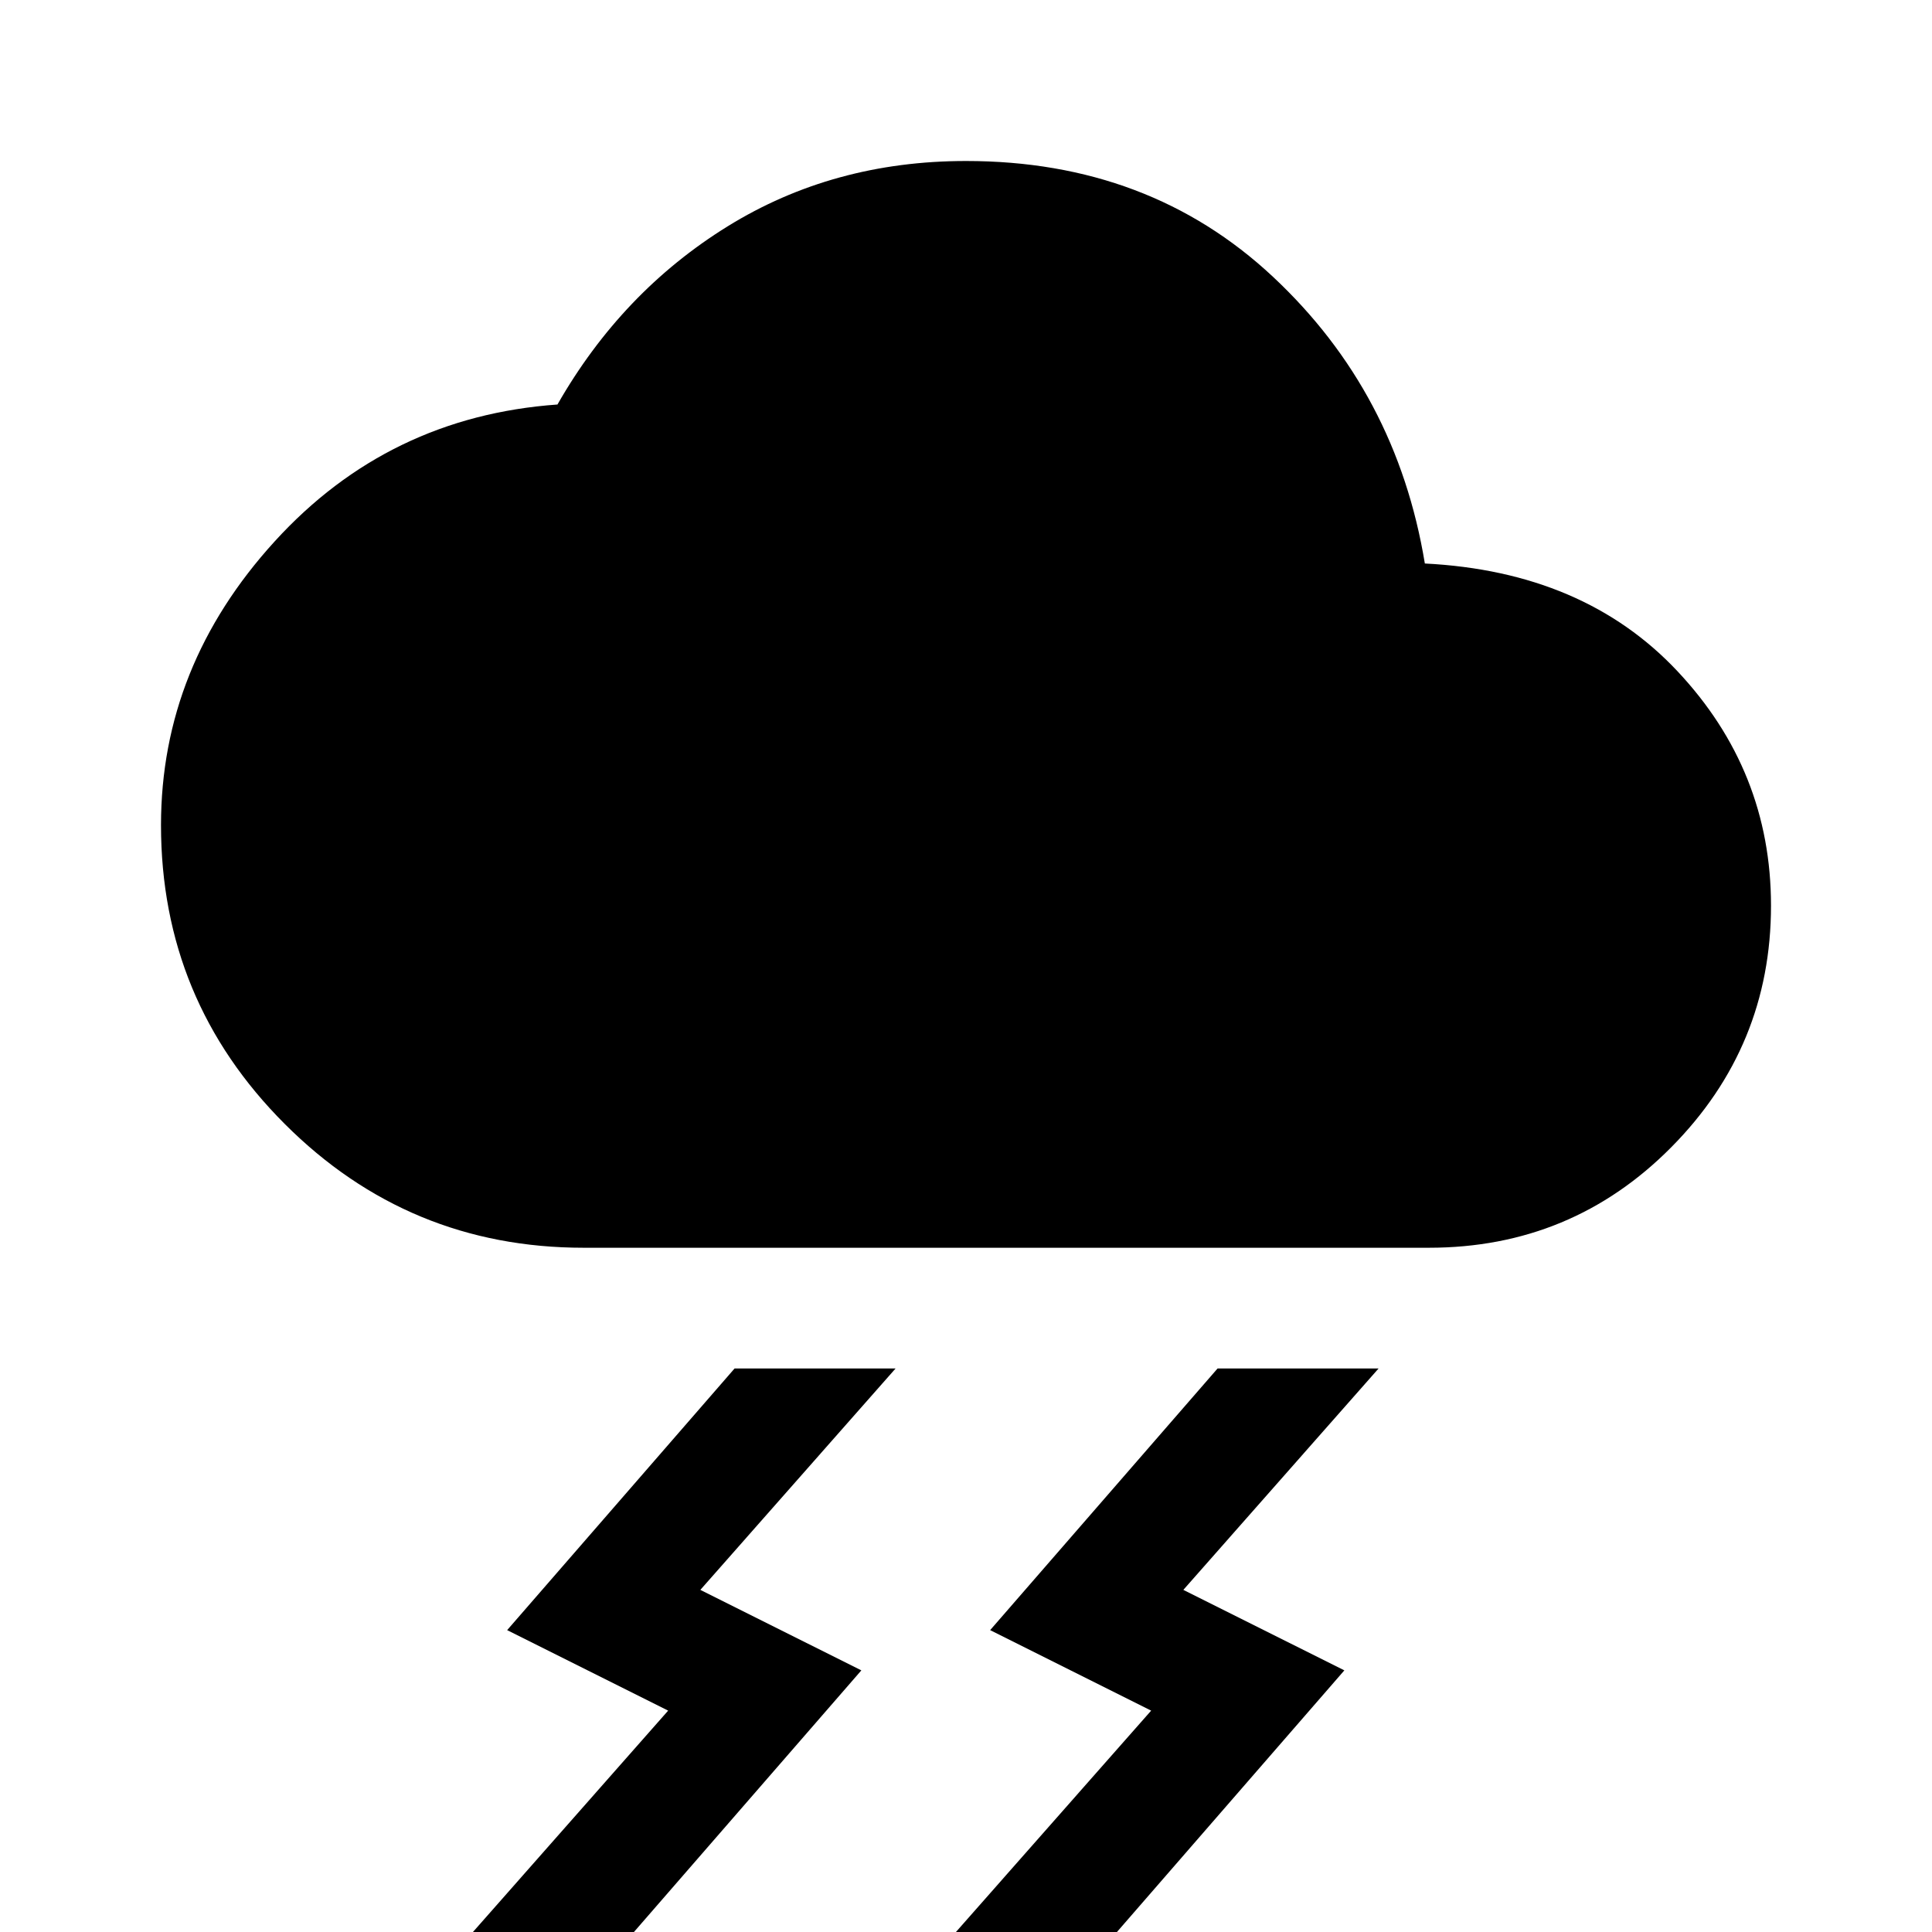
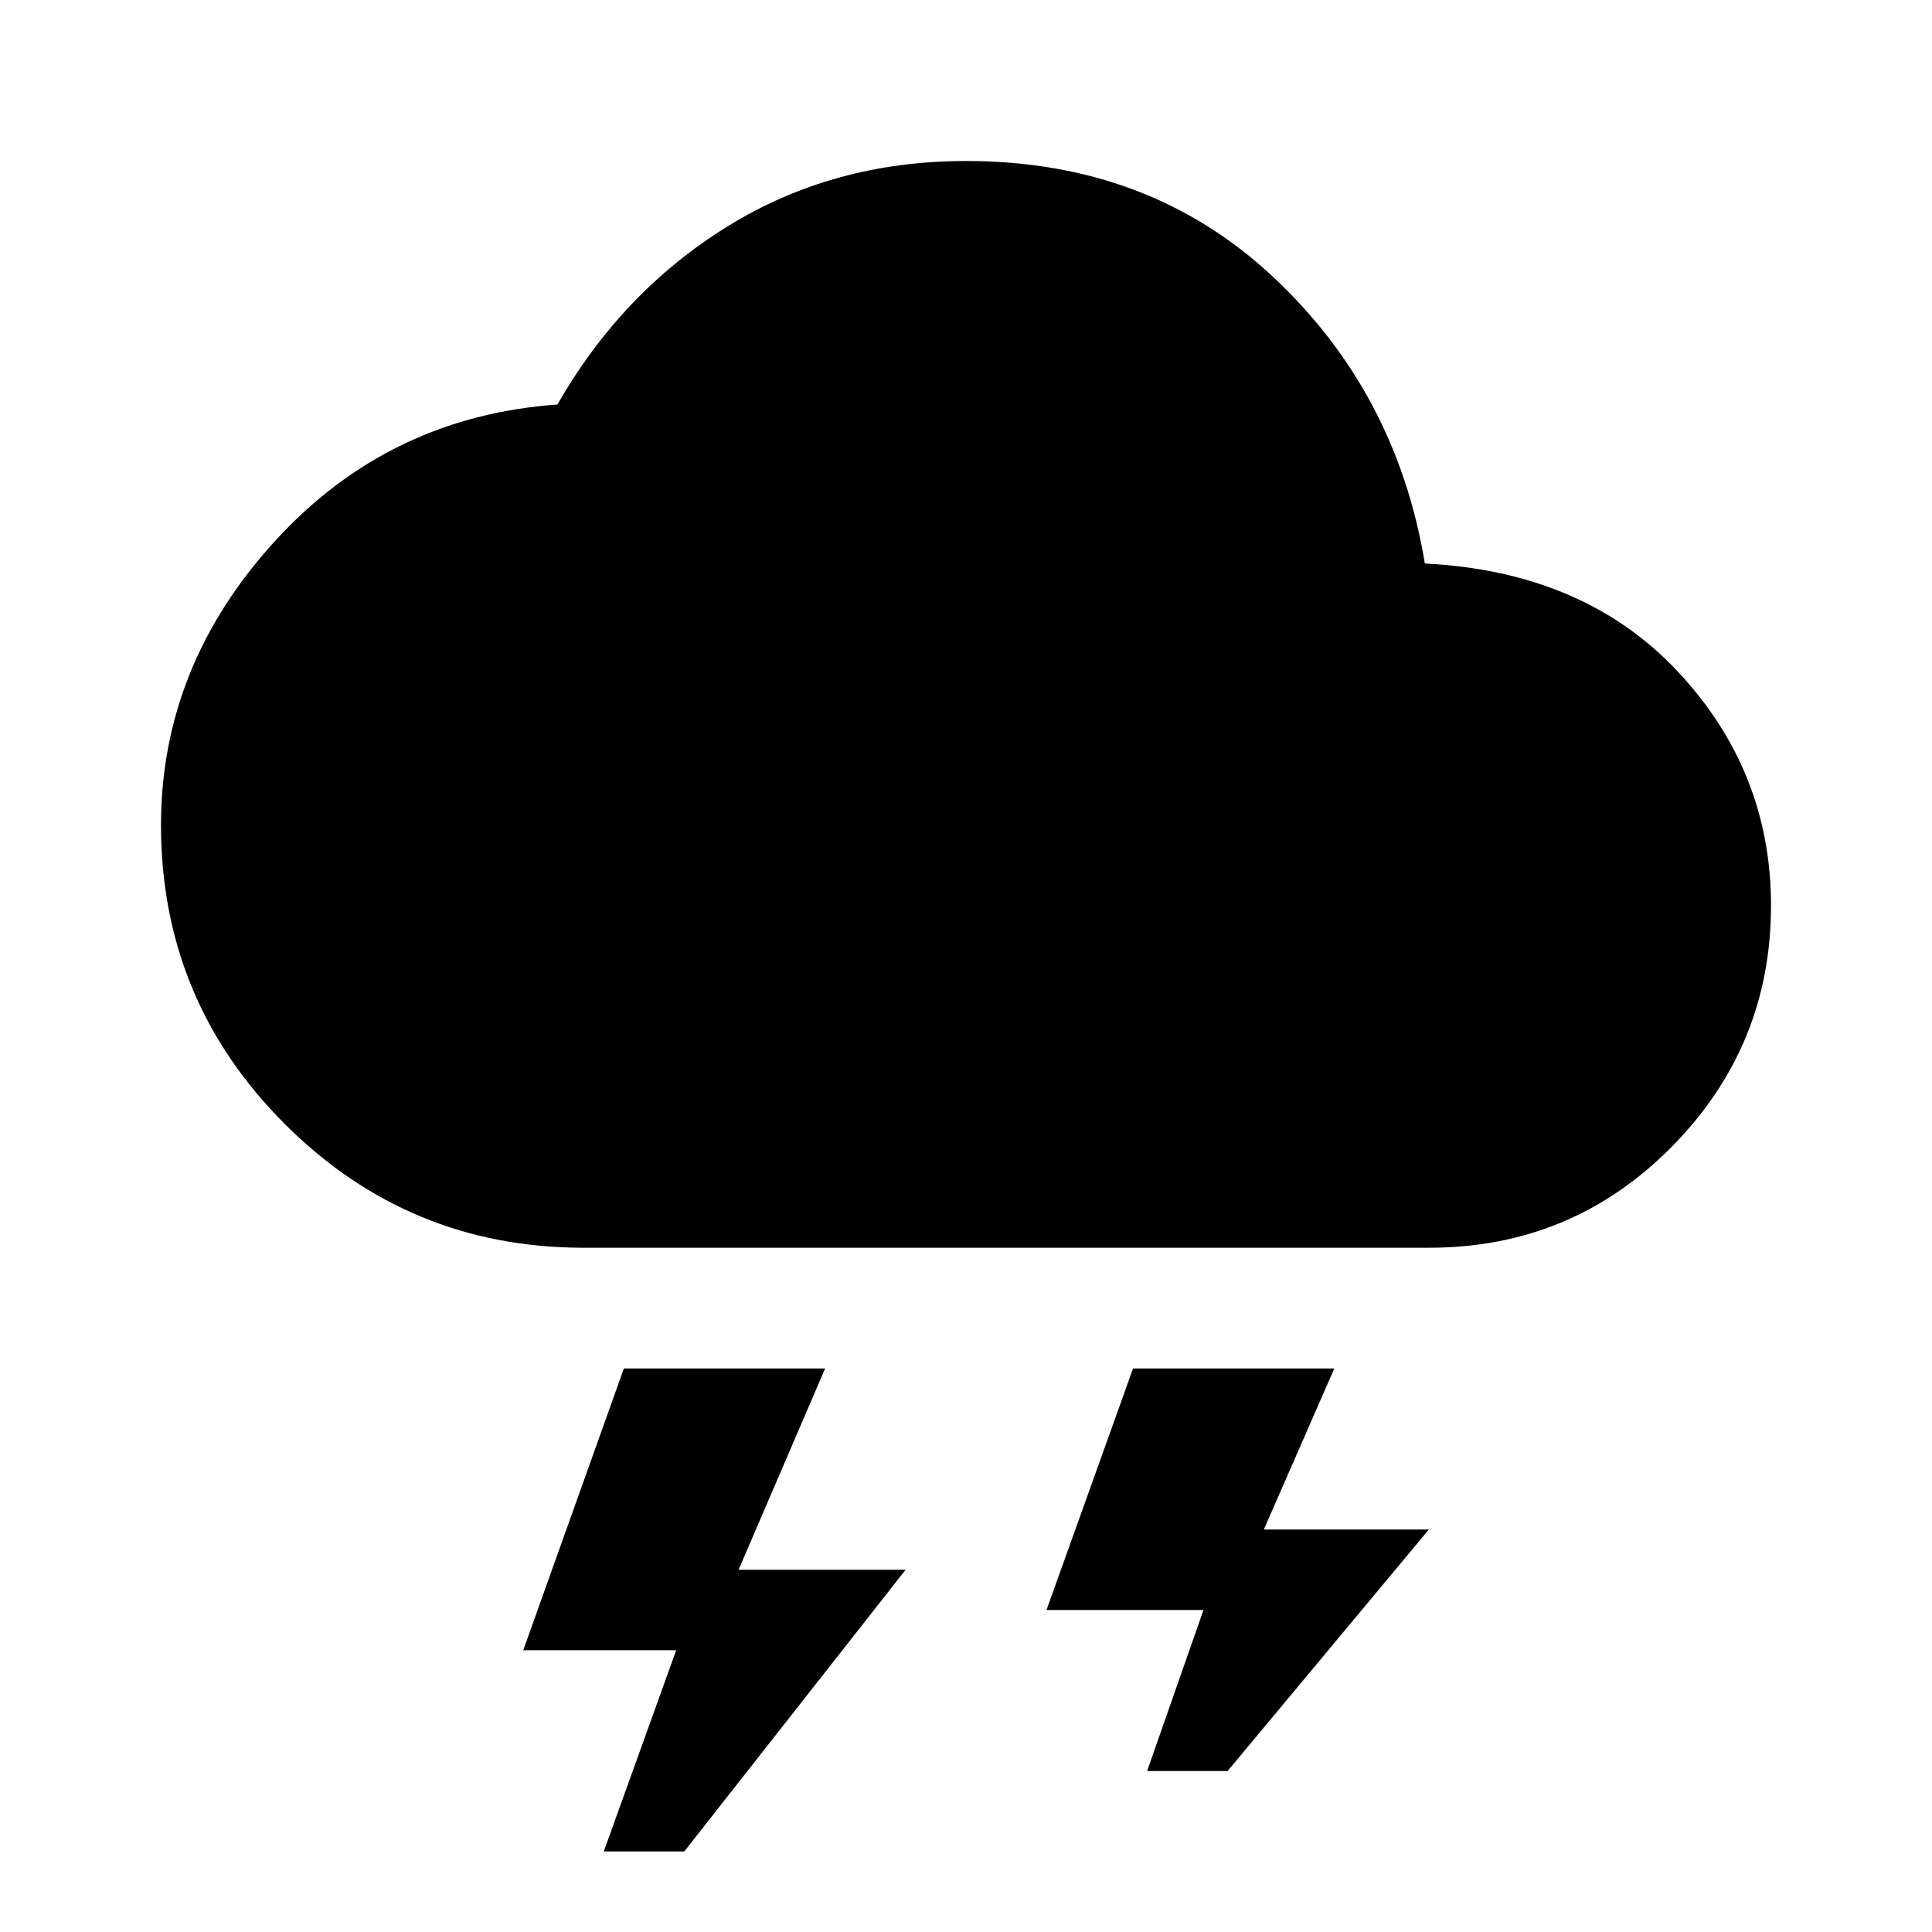
<svg xmlns="http://www.w3.org/2000/svg" width="48" height="48" viewBox="0 -960 960 960">
-   <path d="m475 0 97-110-80-40 113-130h80l-97 110 80 40L555 0h-80ZM235 0l97-110-80-40 113-130h80l-97 110 80 40L315 0h-80Zm55-340q-87 0-148.5-61.5T80-550q0-79 56.5-141T277-759q32-56 84.5-88.5T480-880q91 0 152.5 57.5T708-680q79 4 125.5 53.5T880-510q0 70-49.5 120T710-340H290Z" />
+   <path d="m300-40 36-100h-76l50-140h100l-43 100h83L340-40h-40Zm270-40 28-80h-78l43-120h100l-35 80h82L610-80h-40ZM290-340q-87 0-148.5-61.5T80-550q0-79 56.5-141T277-759q32-56 84.5-88.5T480-880q91 0 152.5 57.5T708-680q79 4 125.5 53.5T880-510q0 70-49.5 120T710-340H290Z" />
</svg>
